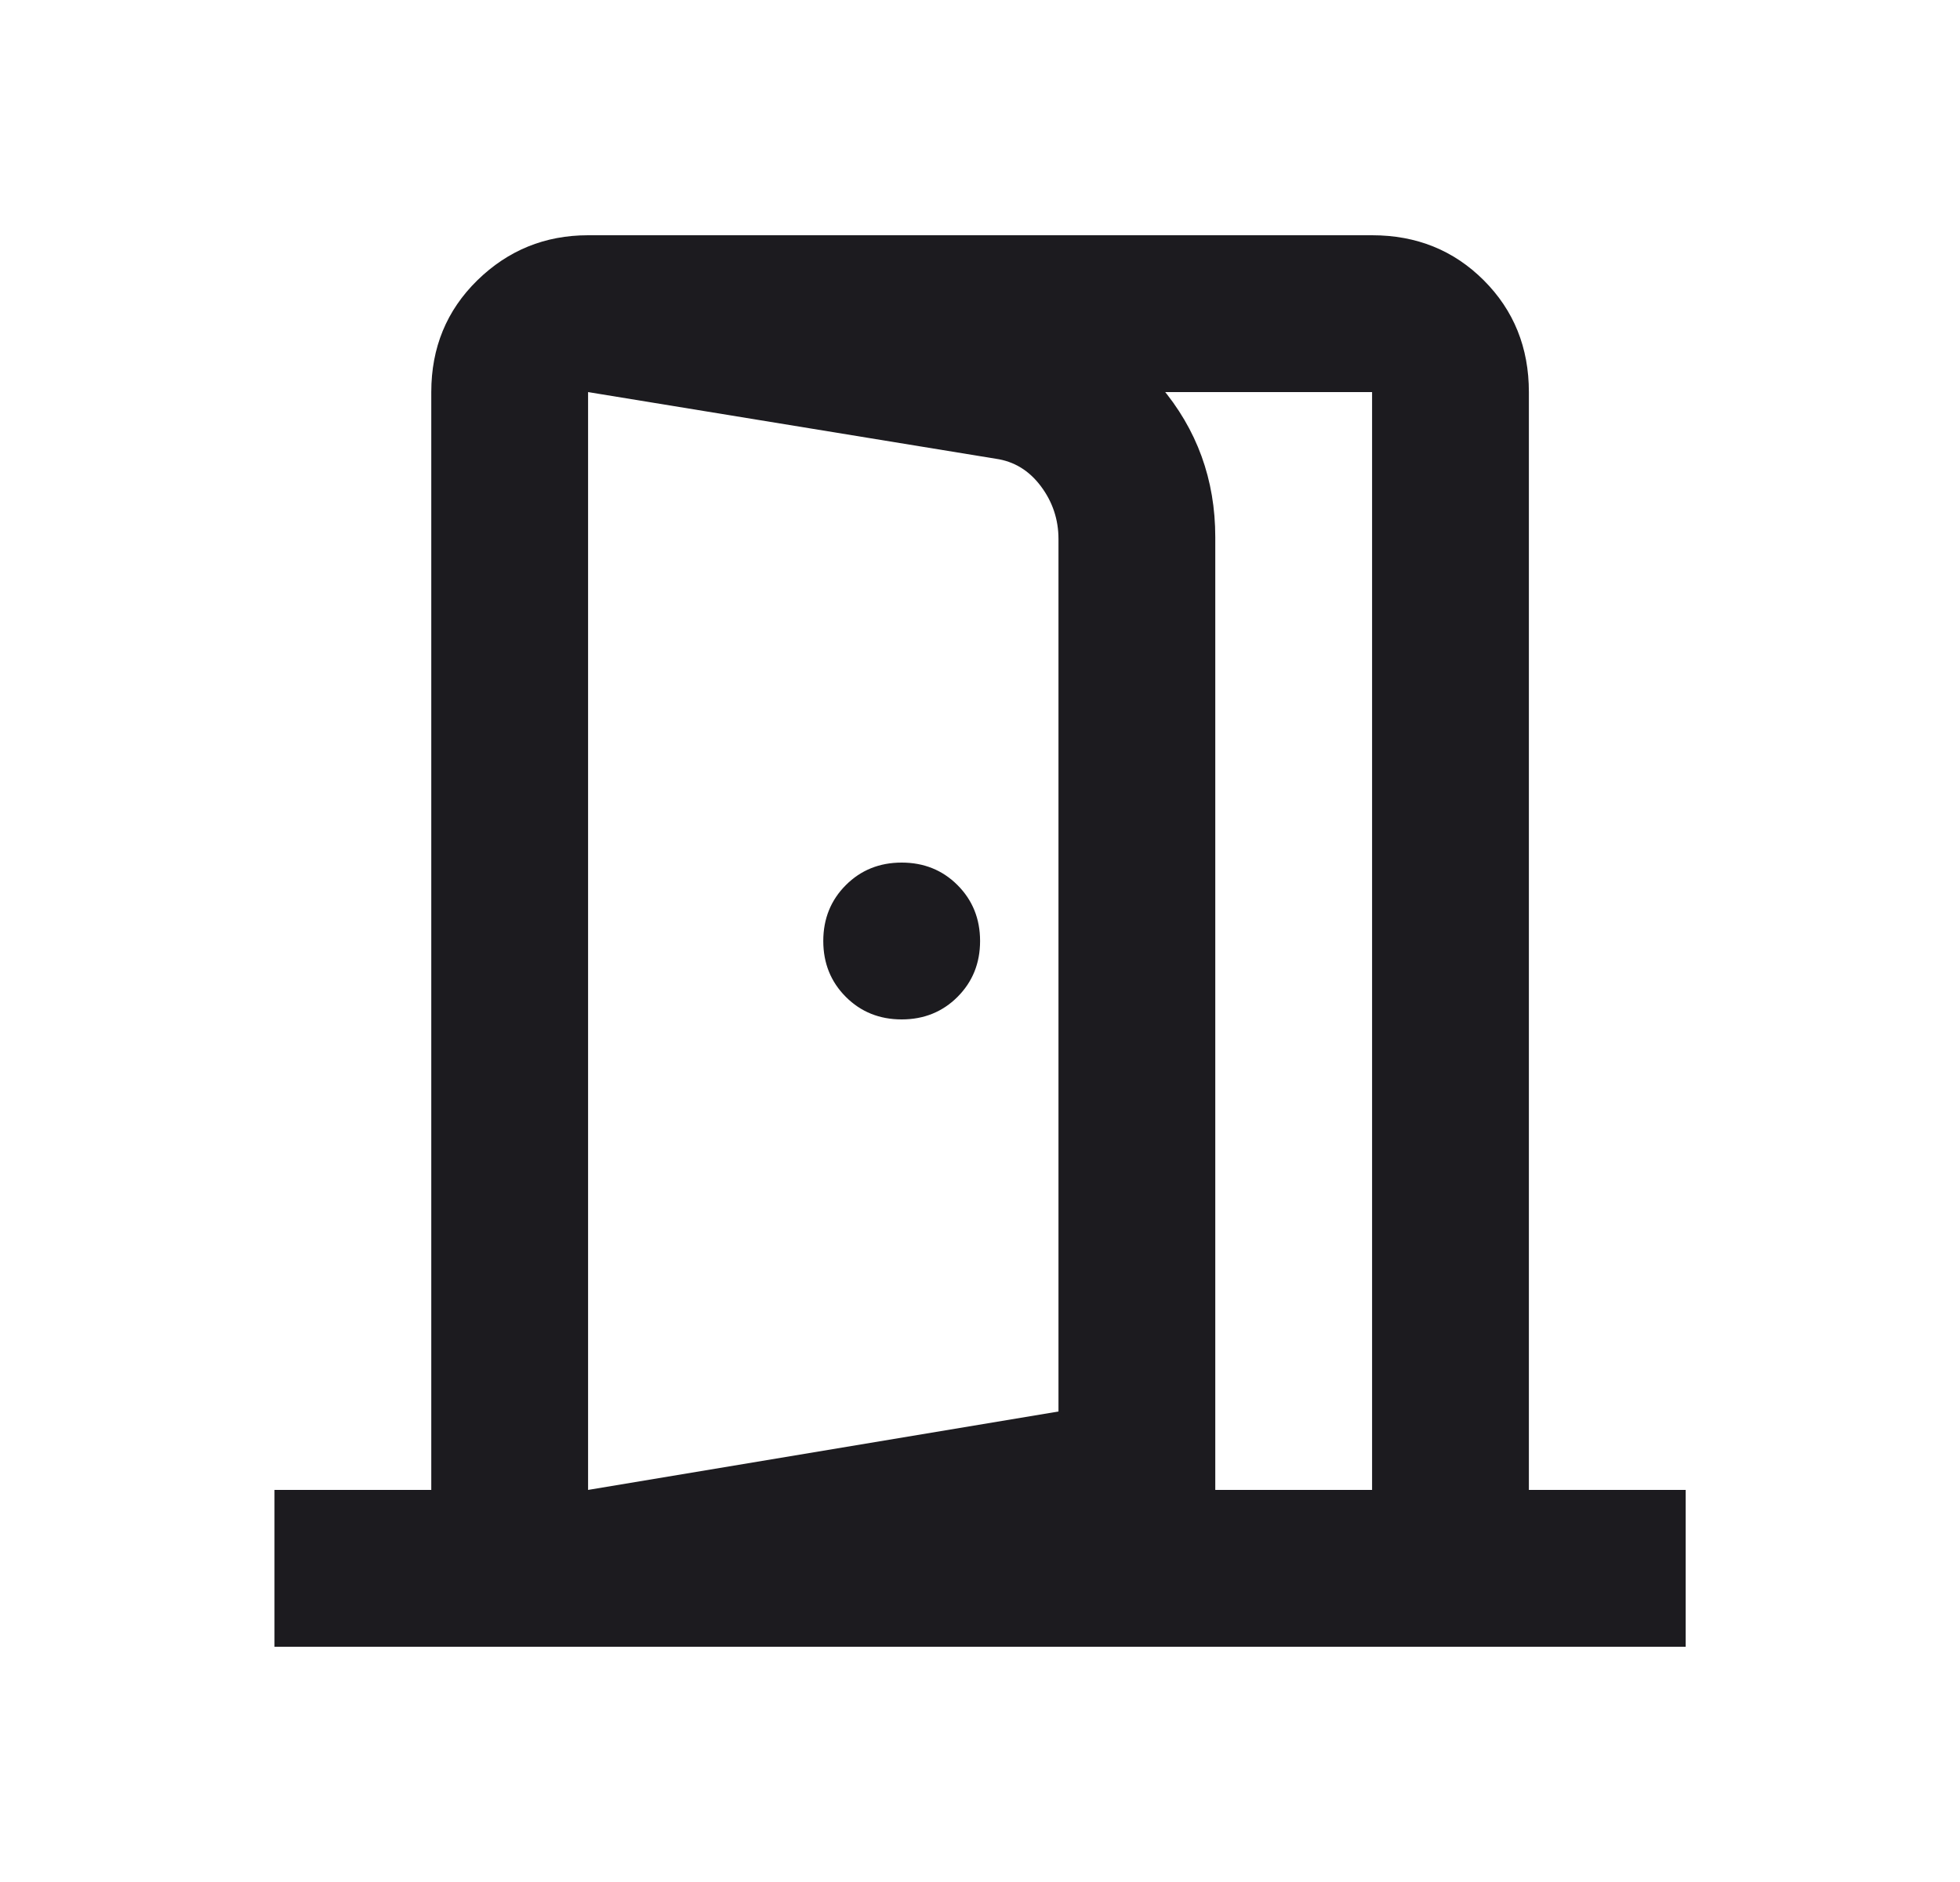
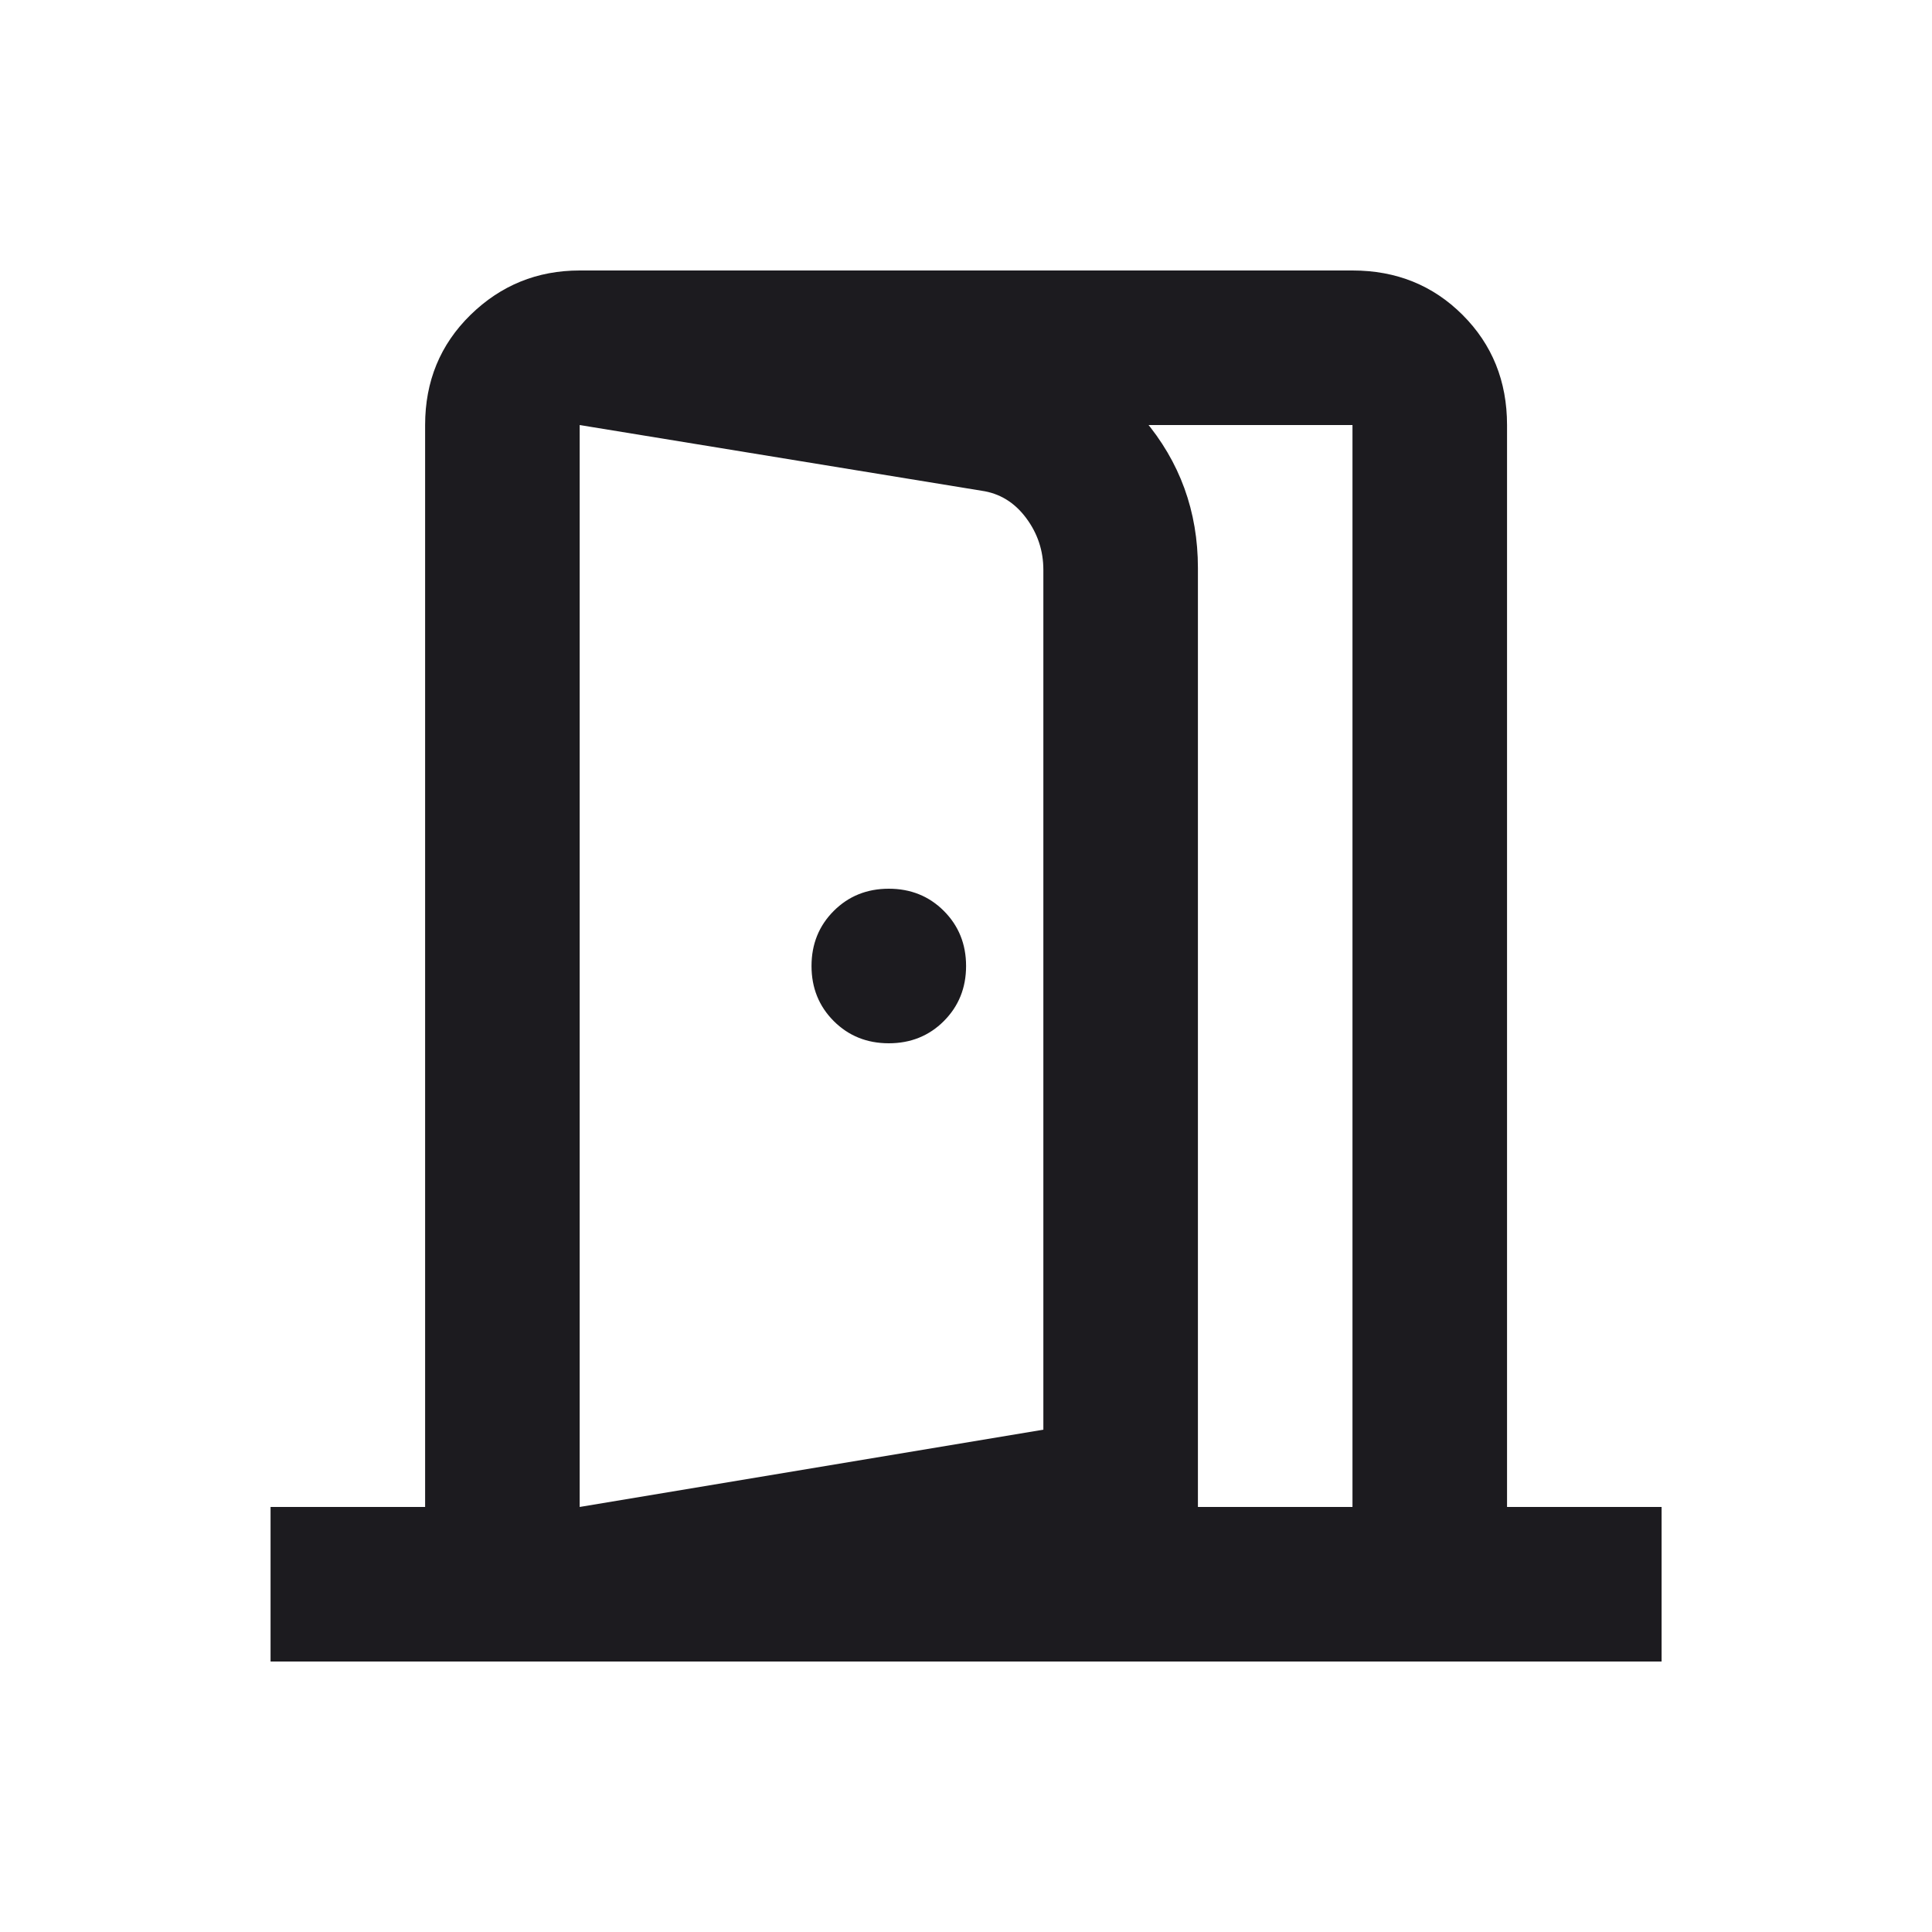
- <svg xmlns="http://www.w3.org/2000/svg" width="25" height="24" viewBox="0 0 25 24" fill="none">
+ <svg xmlns="http://www.w3.org/2000/svg" width="24" height="24" viewBox="0 0 25 24" fill="none">
  <mask id="mask0_4002_5026" style="mask-type:alpha" maskUnits="userSpaceOnUse" x="0" y="0" width="25" height="24">
    <rect x="0.501" width="24" height="24" fill="#D9D9D9" />
  </mask>
  <g mask="url(#mask0_4002_5026)">
    <path d="M11.501 13C11.784 13 12.022 12.904 12.213 12.713C12.405 12.521 12.501 12.283 12.501 12C12.501 11.717 12.405 11.479 12.213 11.287C12.022 11.096 11.784 11 11.501 11C11.218 11 10.98 11.096 10.789 11.287C10.597 11.479 10.501 11.717 10.501 12C10.501 12.283 10.597 12.521 10.789 12.713C10.98 12.904 11.218 13 11.501 13ZM7.501 21V19L13.501 18V6.875C13.501 6.625 13.426 6.4 13.276 6.2C13.126 6 12.934 5.883 12.701 5.85L7.501 5V3L13.001 3.9C13.734 4.033 14.334 4.375 14.801 4.925C15.268 5.475 15.501 6.117 15.501 6.85V19.65L7.501 21ZM3.501 21V19H5.501V5C5.501 4.433 5.697 3.958 6.088 3.575C6.48 3.192 6.951 3 7.501 3H17.501C18.068 3 18.543 3.192 18.926 3.575C19.309 3.958 19.501 4.433 19.501 5V19H21.501V21H3.501ZM7.501 19H17.501V5H7.501V19Z" fill="#1C1B1F" />
  </g>
</svg>
